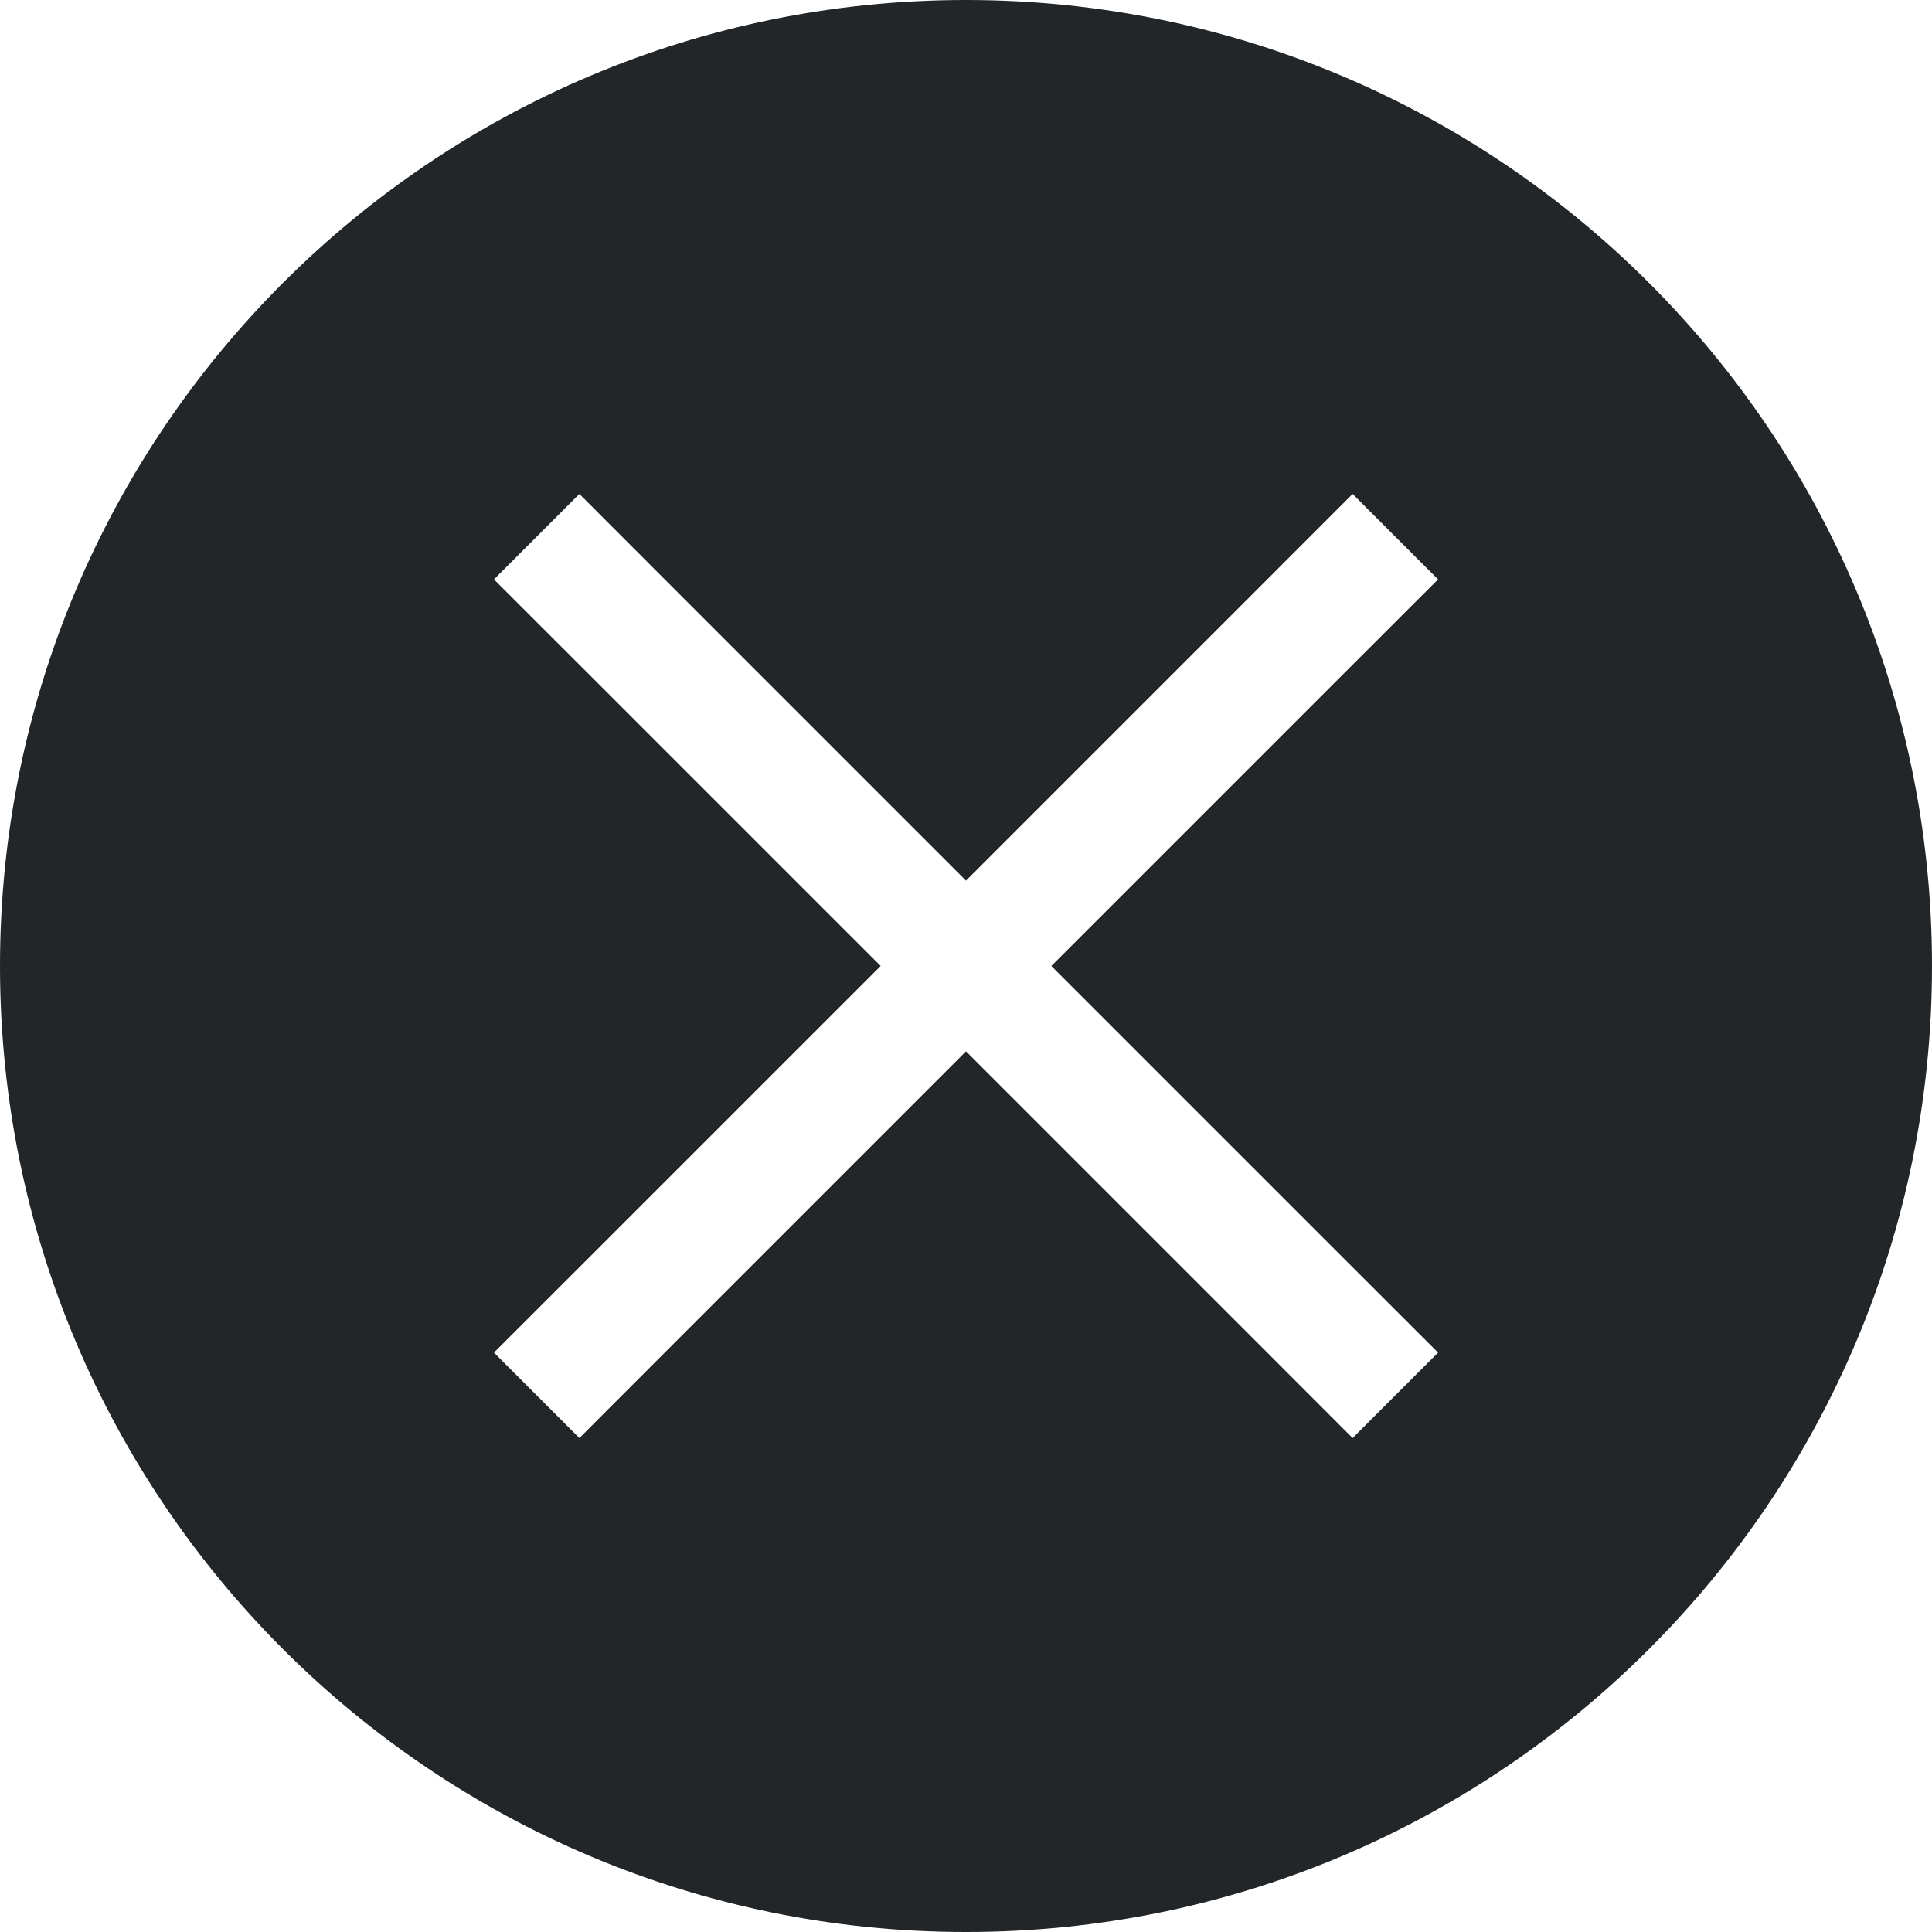
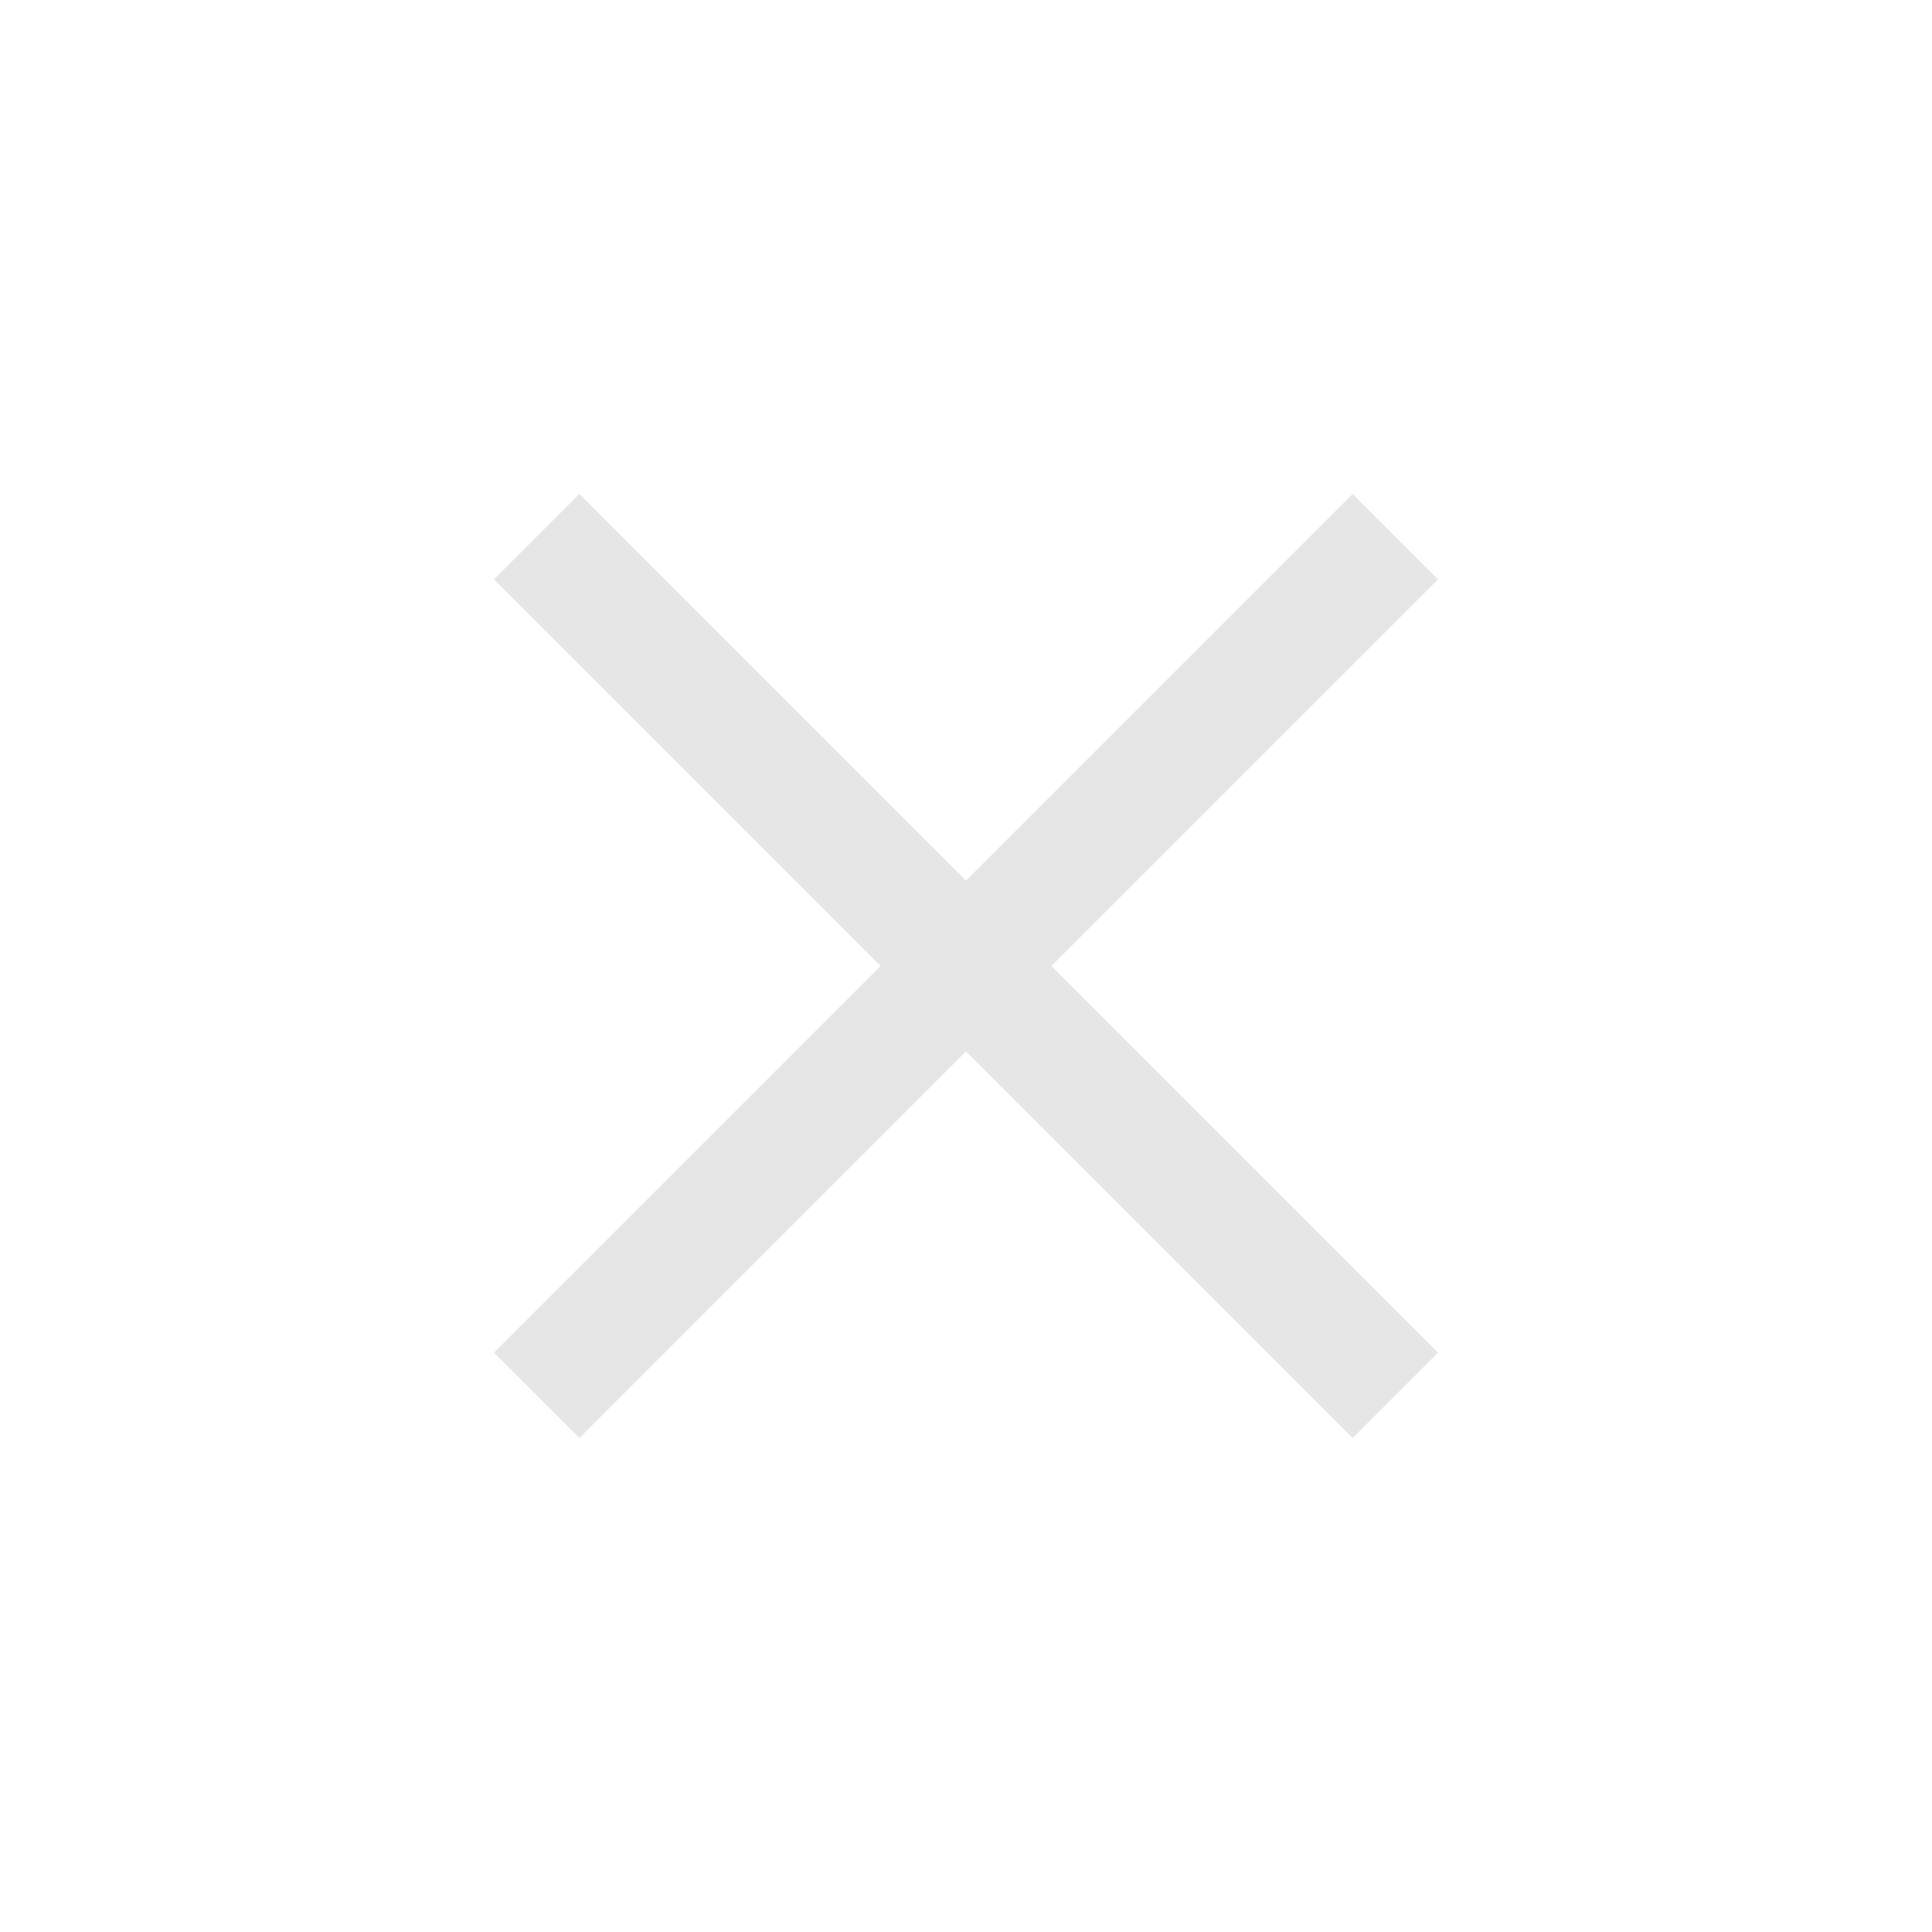
<svg xmlns="http://www.w3.org/2000/svg" viewBox="0 0 18 18" version="1.1" id="svg6" xml:space="preserve" width="18" height="18">
  <defs id="defs3051">
    <style type="text/css" id="current-color-scheme">
+       .ColorScheme-Text {
+         color:#eff0f1;
+       }
+       .ColorScheme-NegativeText {
+         color:#da4453;
+       }
+       </style>
+     <style type="text/css" id="current-color-scheme-53">
      .ColorScheme-Text {
        color:#eff0f1;
      }
      .ColorScheme-NegativeText {
        color:#da4453;
      }
      </style>
    <style type="text/css" id="current-color-scheme-5">
      .ColorScheme-Text {
        color:#eff0f1;
      }
      .ColorScheme-NegativeText {
        color:#da4453;
      }
      </style>
-     <style type="text/css" id="current-color-scheme-36-3">
-       .ColorScheme-Text {
-         color:#eff0f1;
-       }
-       .ColorScheme-NegativeText {
-         color:#da4453;
-       }
-       </style>
-     <style type="text/css" id="current-color-scheme-35">
+     <style type="text/css" id="current-color-scheme-535">
      .ColorScheme-Text {
        color:#eff0f1;
      }
      .ColorScheme-NegativeText {
        color:#da4453;
      }
      </style>
    <style type="text/css" id="current-color-scheme-5-6">
      .ColorScheme-Text {
        color:#eff0f1;
      }
      .ColorScheme-NegativeText {
        color:#da4453;
      }
      </style>
-     <style type="text/css" id="current-color-scheme-36-3-2">
+     <style type="text/css" id="current-color-scheme-36-3">
      .ColorScheme-Text {
        color:#eff0f1;
      }
      .ColorScheme-NegativeText {
        color:#da4453;
      }
      </style>
  </defs>
  <style type="text/css" id="current-color-scheme-3">
        .ColorScheme-Text {
            color:#eff0f1;
        }
    </style>
+   <style type="text/css" id="current-color-scheme-3-5">
+         .ColorScheme-Text {
+             color:#eff0f1;
+         }
+     </style>
  <style type="text/css" id="current-color-scheme-3-3">
        .ColorScheme-Text {
            color:#eff0f1;
        }
    </style>
-   <path id="path343" style="fill:#232629;fill-opacity:1;stroke-width:0.562;stroke-linecap:round;stroke-linejoin:round;paint-order:markers stroke fill" d="M 9 0 A 9 9 0 0 0 0 9 A 9 9 0 0 0 9 18 A 9 9 0 0 0 18 9 A 9 9 0 0 0 9 0 z M 5.398 4.602 L 6.42 5.625 L 9 8.205 L 11.58 5.625 L 12.602 4.602 L 13.398 5.398 L 12.375 6.42 L 9.795 9 L 12.375 11.58 L 13.398 12.602 L 12.602 13.398 L 11.58 12.375 L 9 9.795 L 6.42 12.375 L 5.398 13.398 L 4.602 12.602 L 5.625 11.58 L 8.205 9 L 5.625 6.42 L 4.602 5.398 L 5.398 4.602 z " />
+   <path id="rect910" style="fill:#e6e6e6;fill-opacity:1" d="M 5.398,4.602 4.602,5.398 5.625,6.42 8.205,9 5.625,11.58 4.602,12.602 5.398,13.398 6.42,12.375 9,9.795 11.58,12.375 12.602,13.398 13.398,12.602 12.375,11.58 9.795,9 12.375,6.42 13.398,5.398 12.602,4.602 11.58,5.625 9,8.205 6.42,5.625 Z" />
  <style type="text/css" id="current-color-scheme-36">
+         .ColorScheme-Text {
+             color:#eff0f1;
+         }
+     </style>
+   <style type="text/css" id="current-color-scheme-3-2">
+         .ColorScheme-Text {
+             color:#eff0f1;
+         }
+     </style>
+   <style type="text/css" id="current-color-scheme-3-3-9">
+         .ColorScheme-Text {
+             color:#eff0f1;
+         }
+     </style>
+   <style type="text/css" id="current-color-scheme-36-1">
        .ColorScheme-Text {
            color:#eff0f1;
        }
    </style>
  <style type="text/css" id="current-color-scheme-6">
        .ColorScheme-Text {
            color:#eff0f1;
        }
    </style>
  <style type="text/css" id="current-color-scheme-3-7">
        .ColorScheme-Text {
            color:#eff0f1;
        }
    </style>
-   <style type="text/css" id="current-color-scheme-3-9">
-         .ColorScheme-Text {
-             color:#eff0f1;
-         }
-     </style>
-   <style type="text/css" id="current-color-scheme-3-3-1">
-         .ColorScheme-Text {
-             color:#eff0f1;
-         }
-     </style>
-   <style type="text/css" id="current-color-scheme-36-2">
-         .ColorScheme-Text {
-             color:#eff0f1;
-         }
-     </style>
-   <style type="text/css" id="current-color-scheme-6-7">
-         .ColorScheme-Text {
-             color:#eff0f1;
-         }
-     </style>
-   <style type="text/css" id="current-color-scheme-3-7-0">
-         .ColorScheme-Text {
-             color:#eff0f1;
-         }
-     </style>
</svg>
